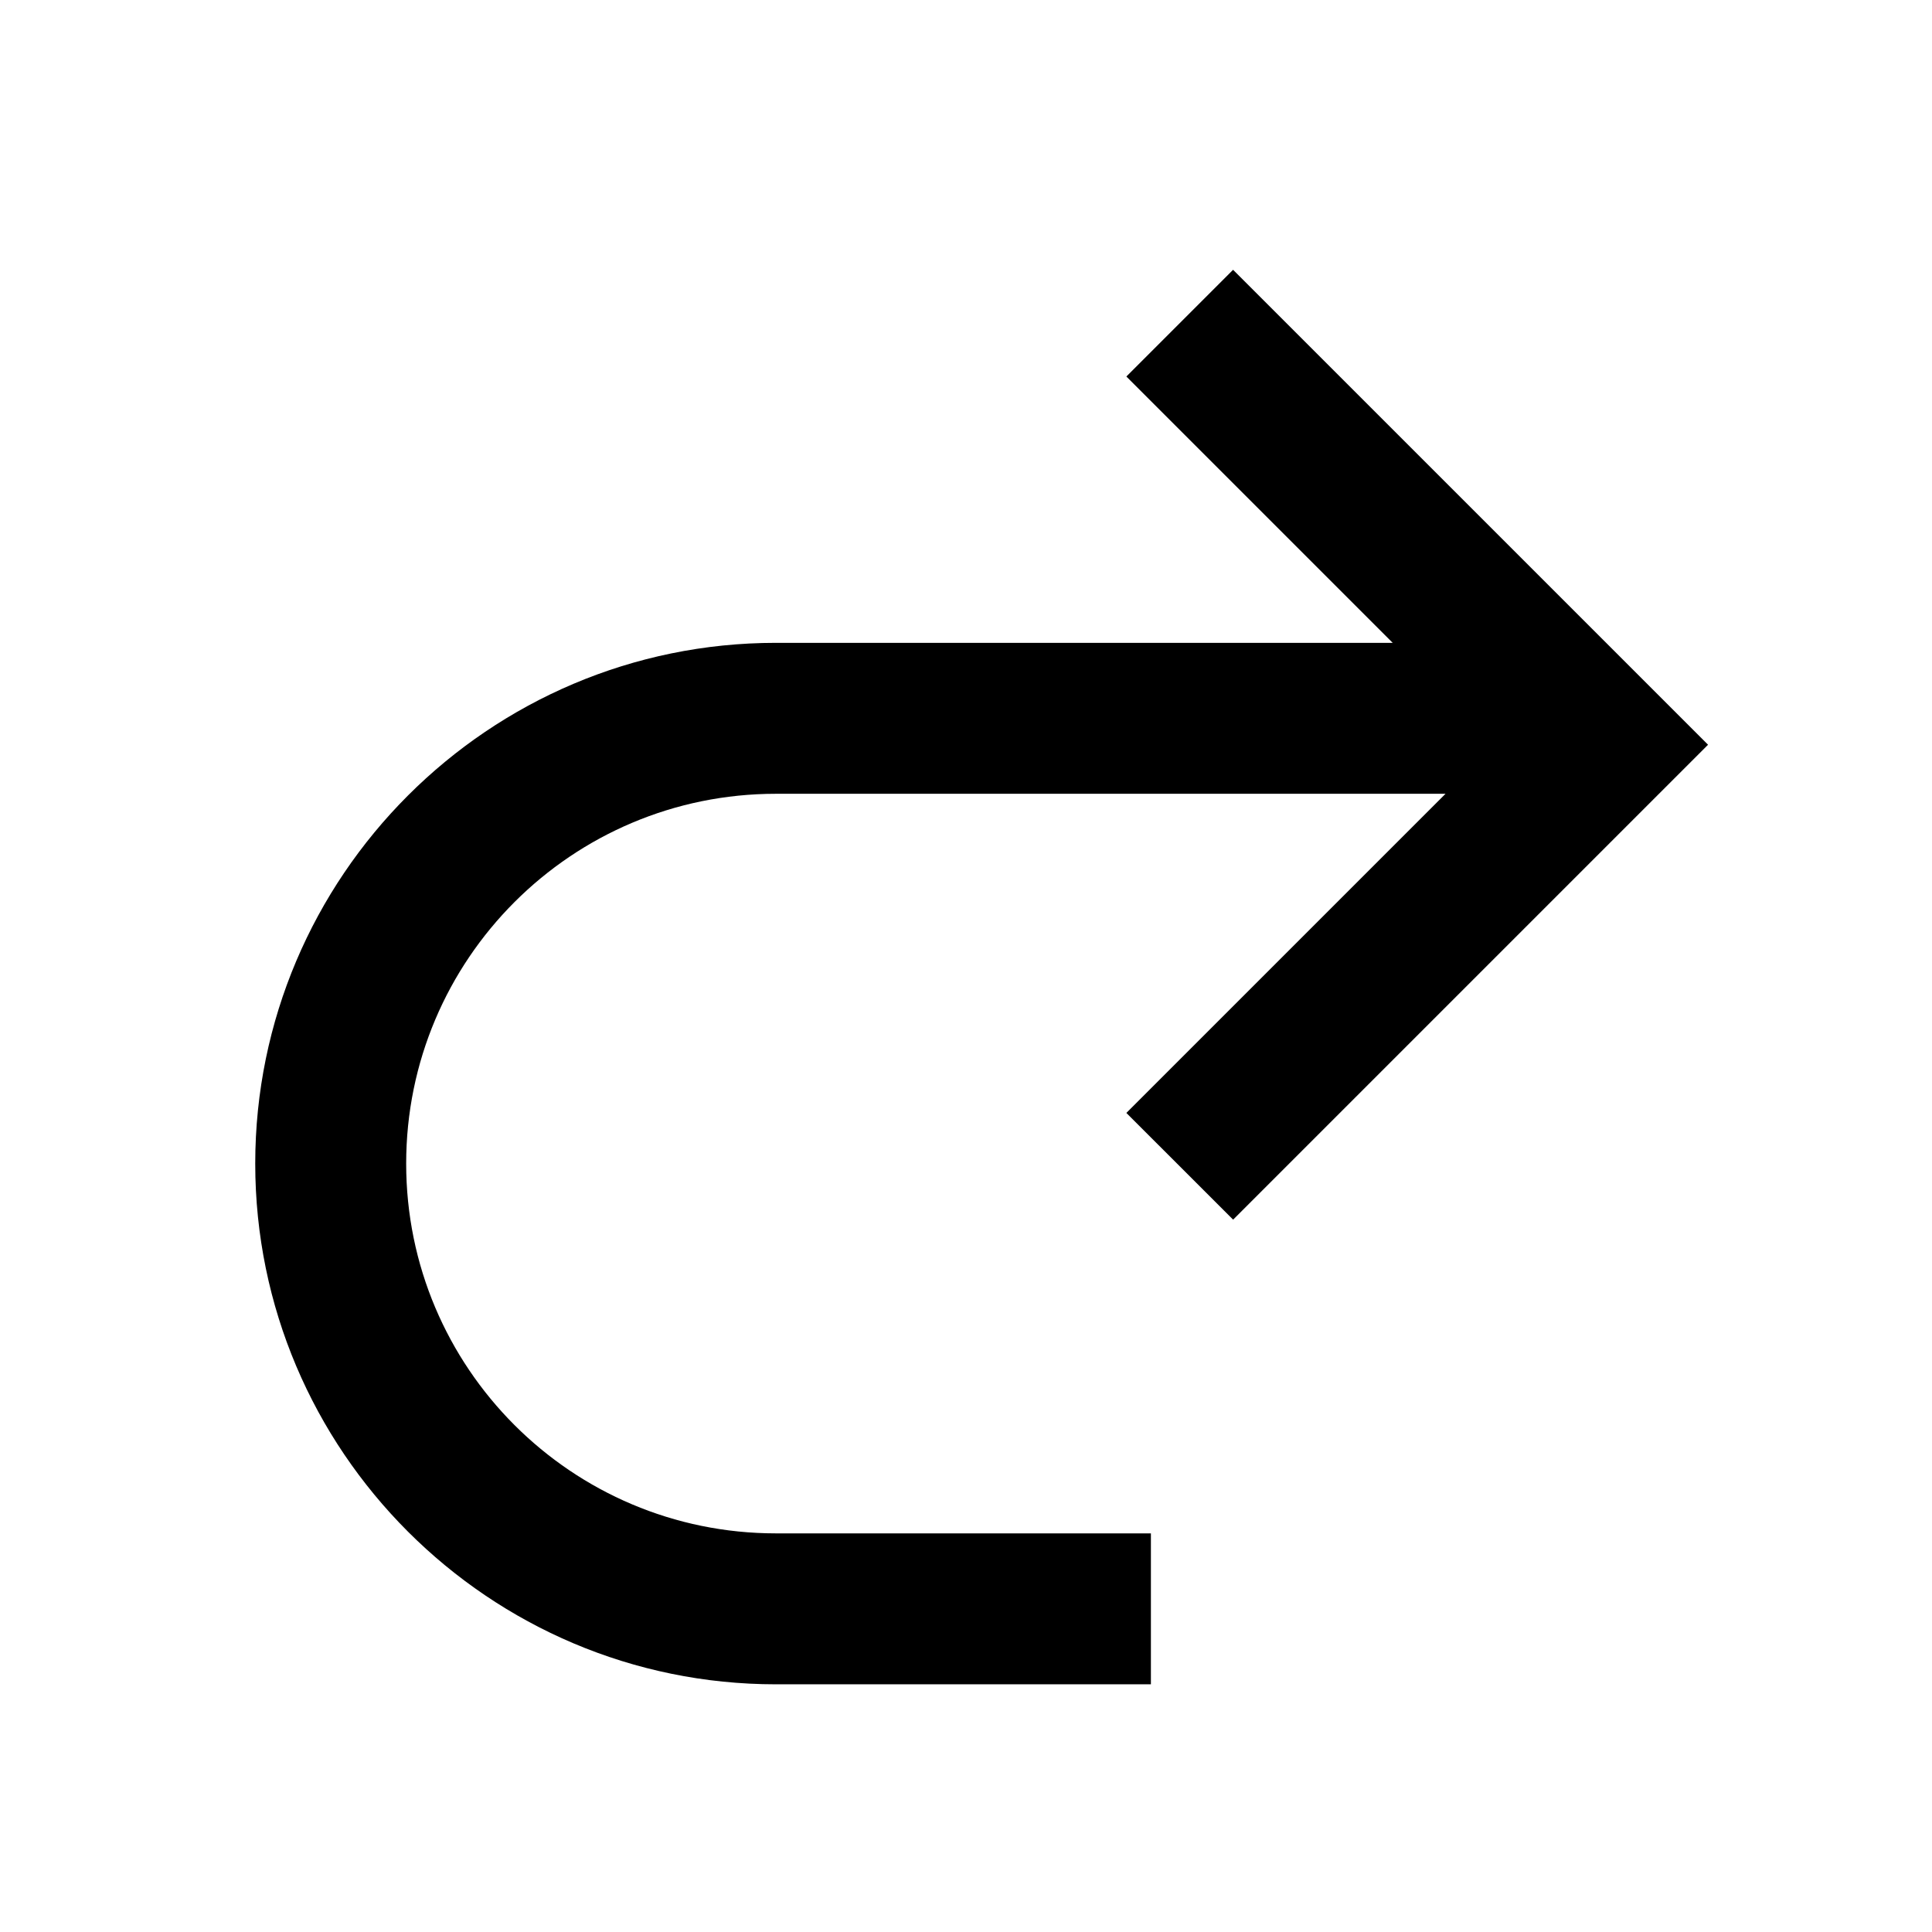
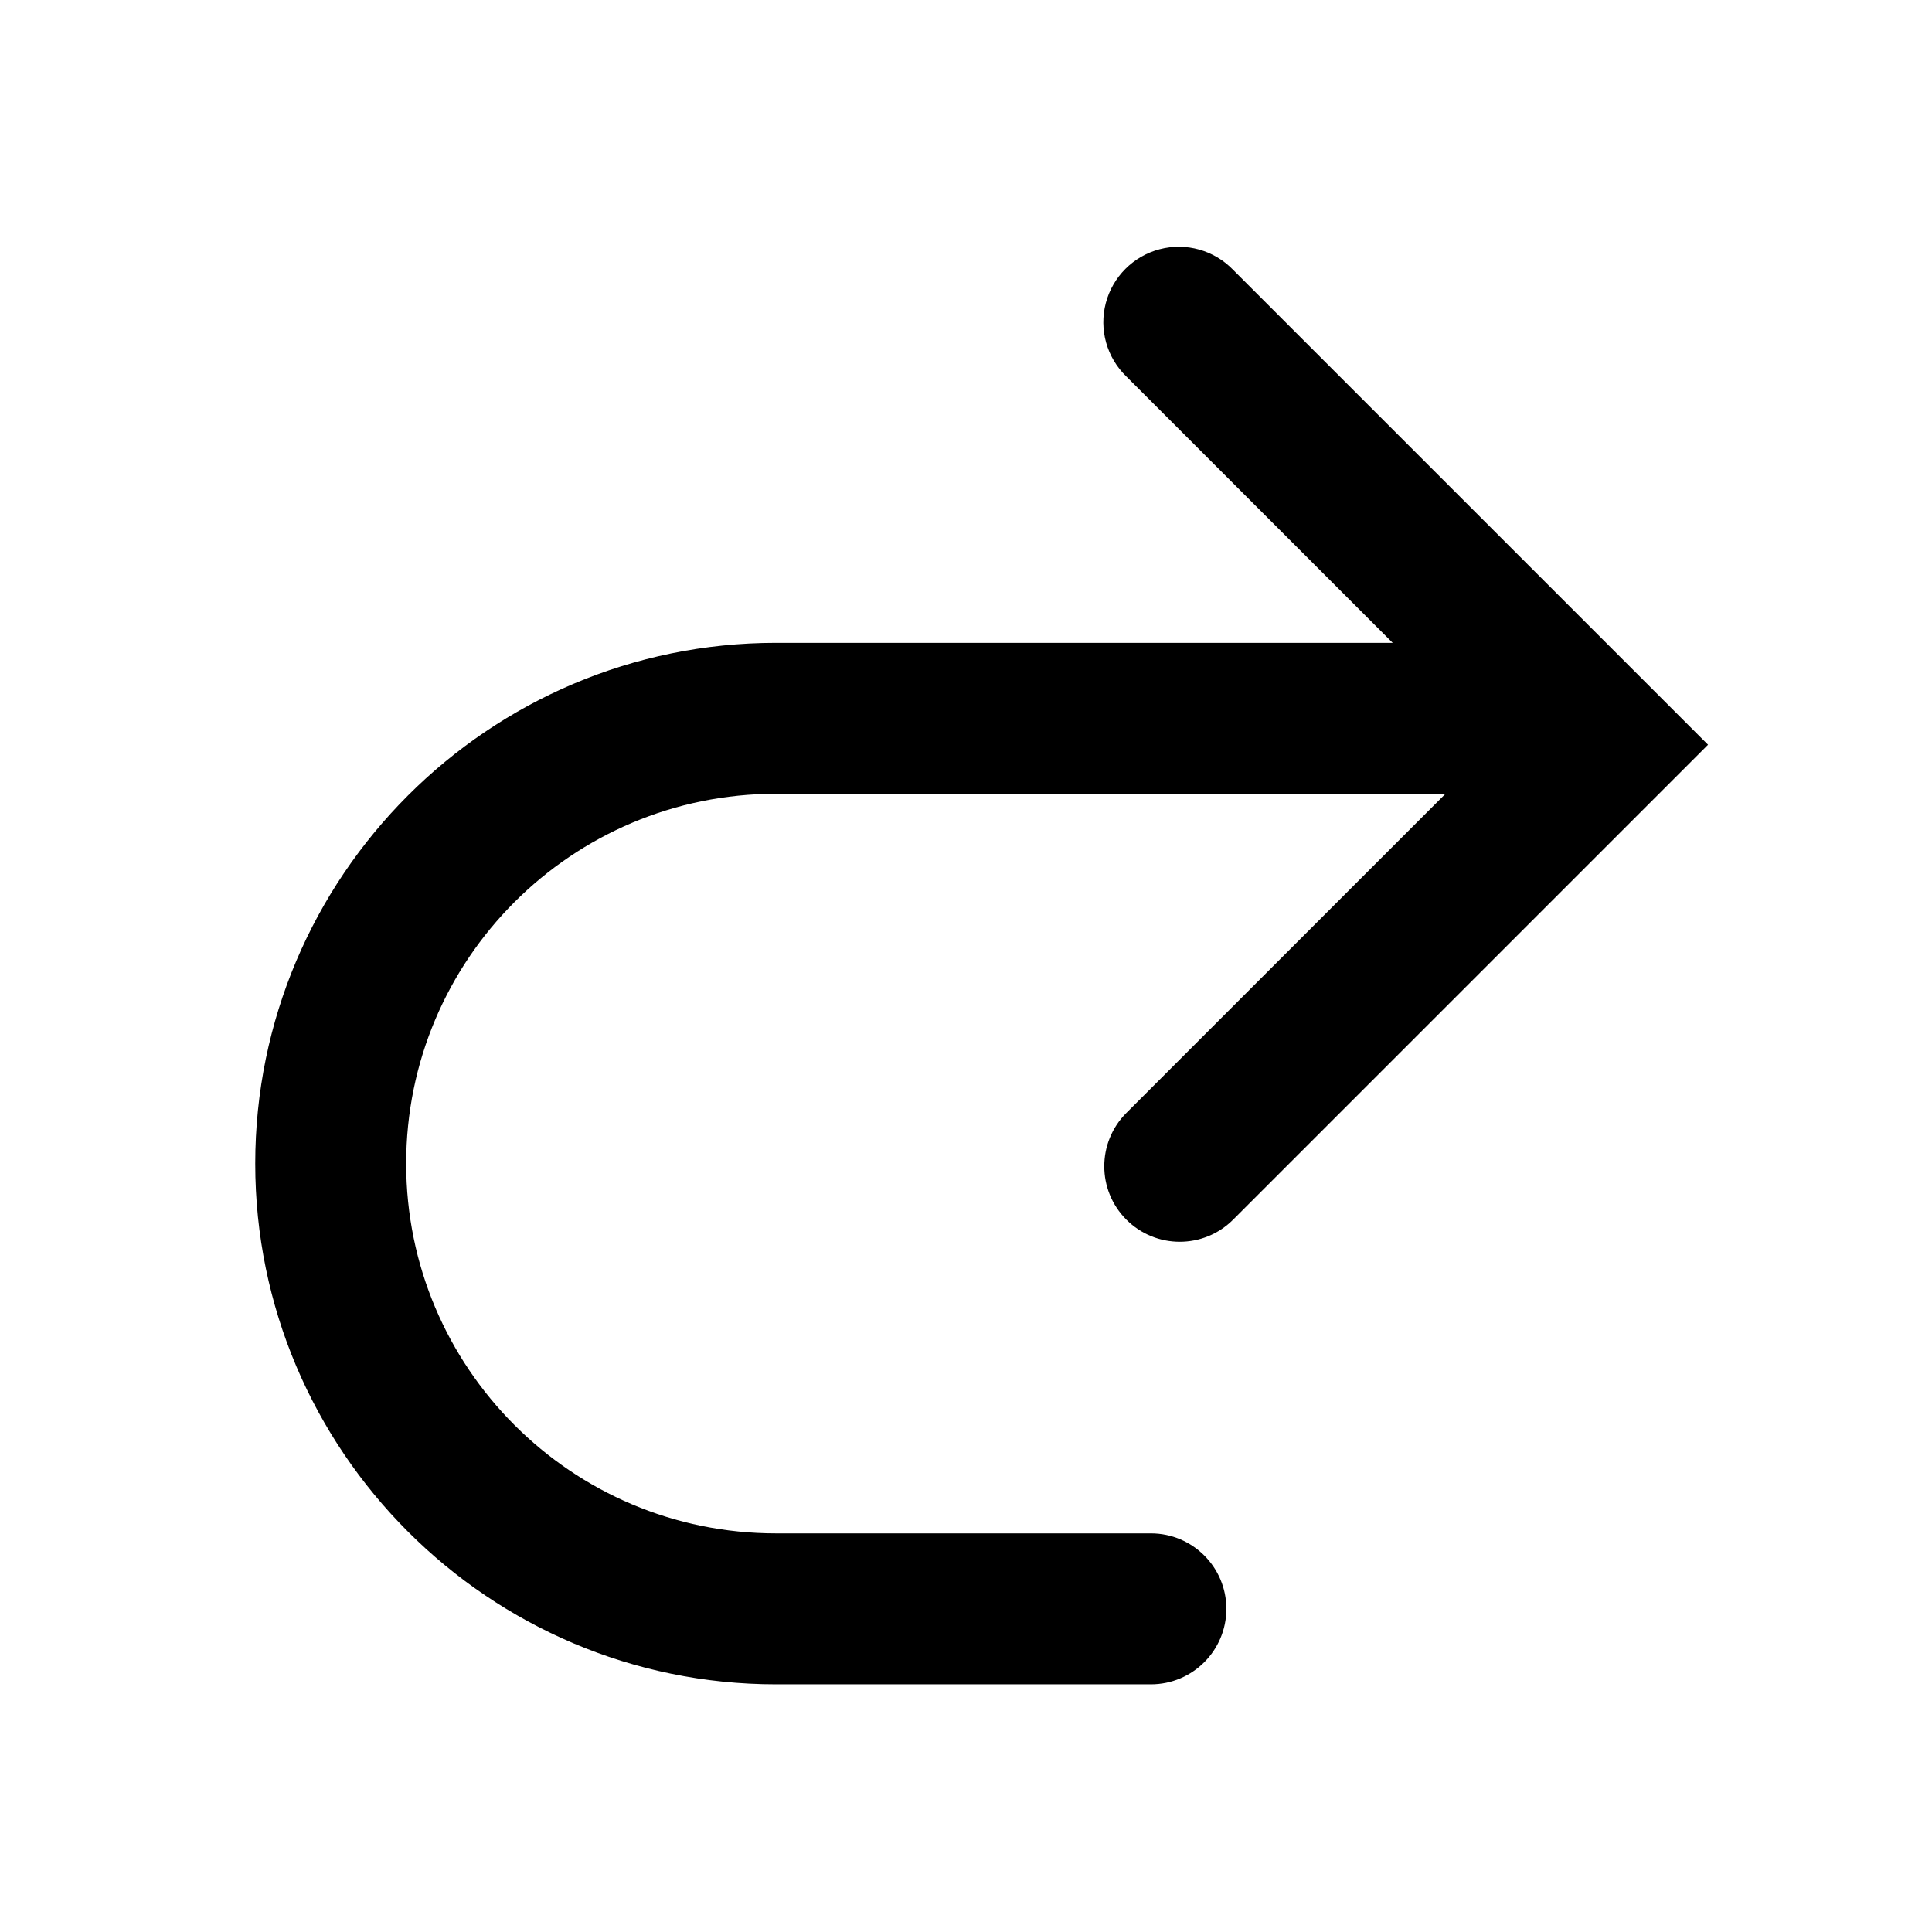
<svg xmlns="http://www.w3.org/2000/svg" width="512" height="512" viewBox="0 0 512 512">
-   <path d="M298.5,99.78l70.58,70.58H205.64c-76.09,0-138,61.91-138,138s61.91,138,138,138H305v-40H205.64a98,98,0,0,1,0-196H383.08L298.5,294.94l28.29,28.28L452.65,197.36,326.78,71.5Z" />
+   <path d="M67.64,308.36c0,76.09,61.91,138,138,138H305a20,20,0,0,0,0-40H205.64a98,98,0,0,1,0-196H383.08L298.5,294.94a20,20,0,0,0,28.29,28.28L452.65,197.36,326.78,71.5A20,20,0,1,0,298.5,99.78l70.58,70.58H205.64C129.54,170.36,67.64,232.27,67.64,308.36Z" />
</svg>
